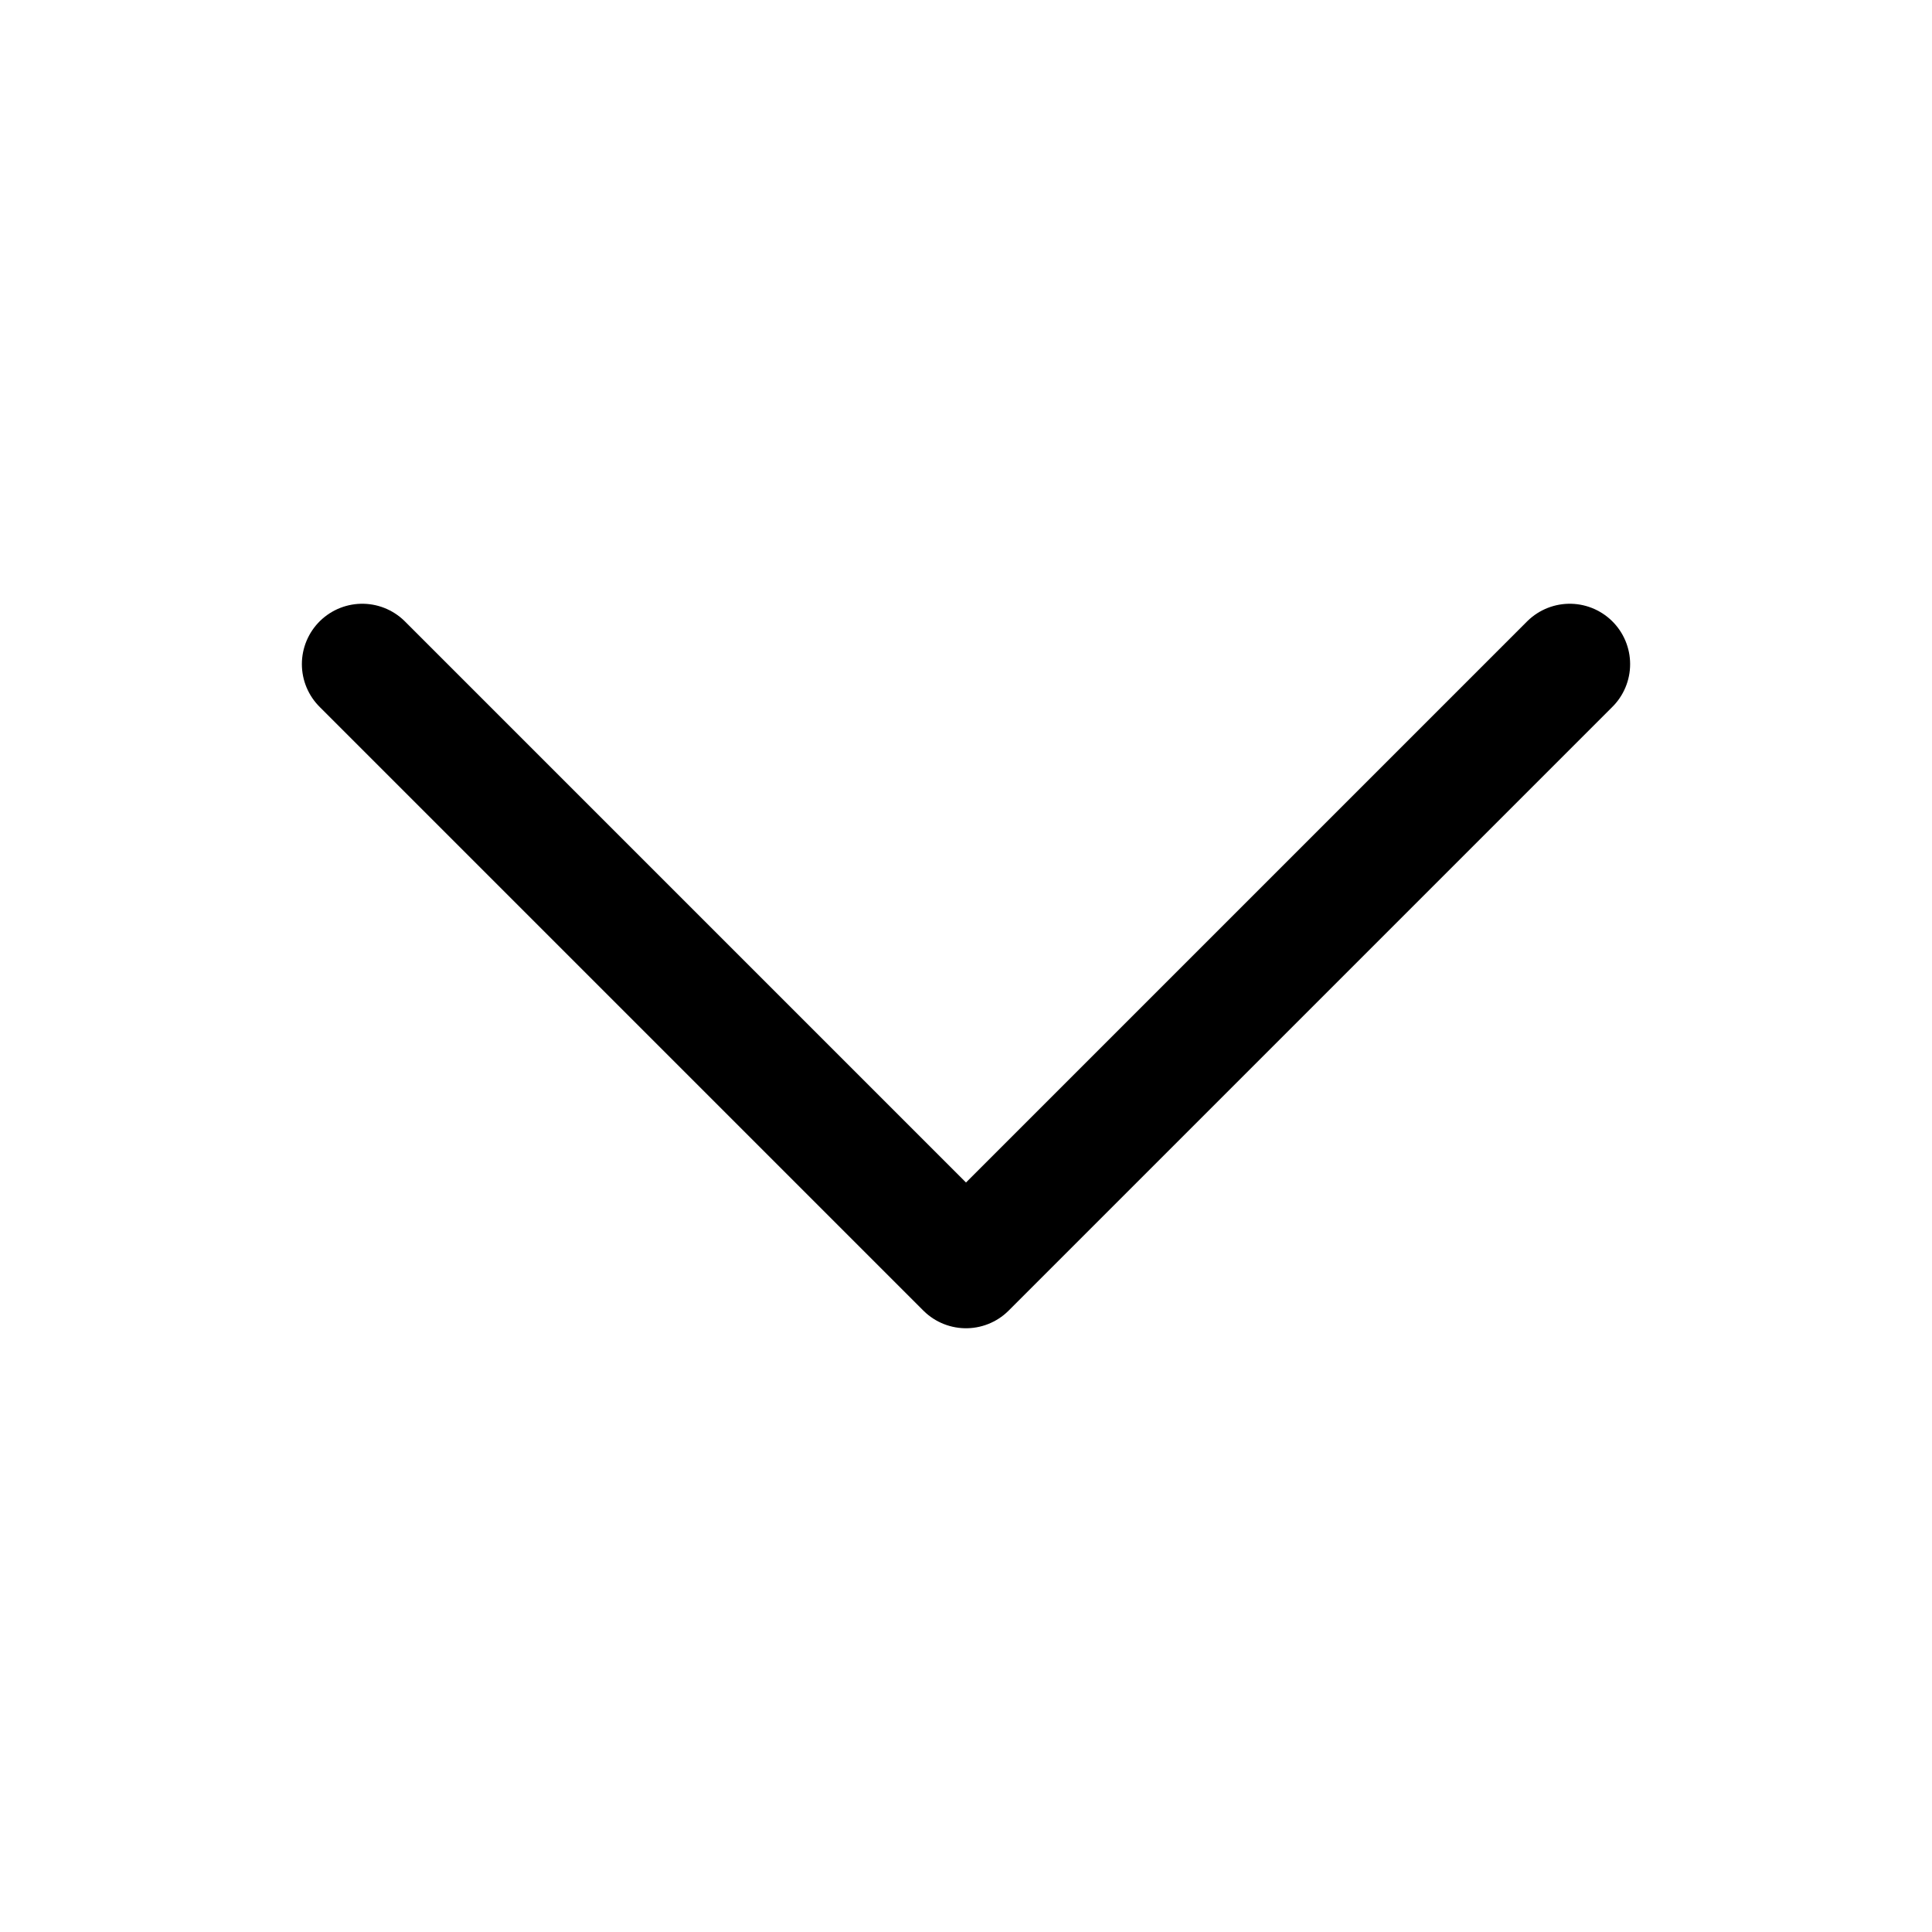
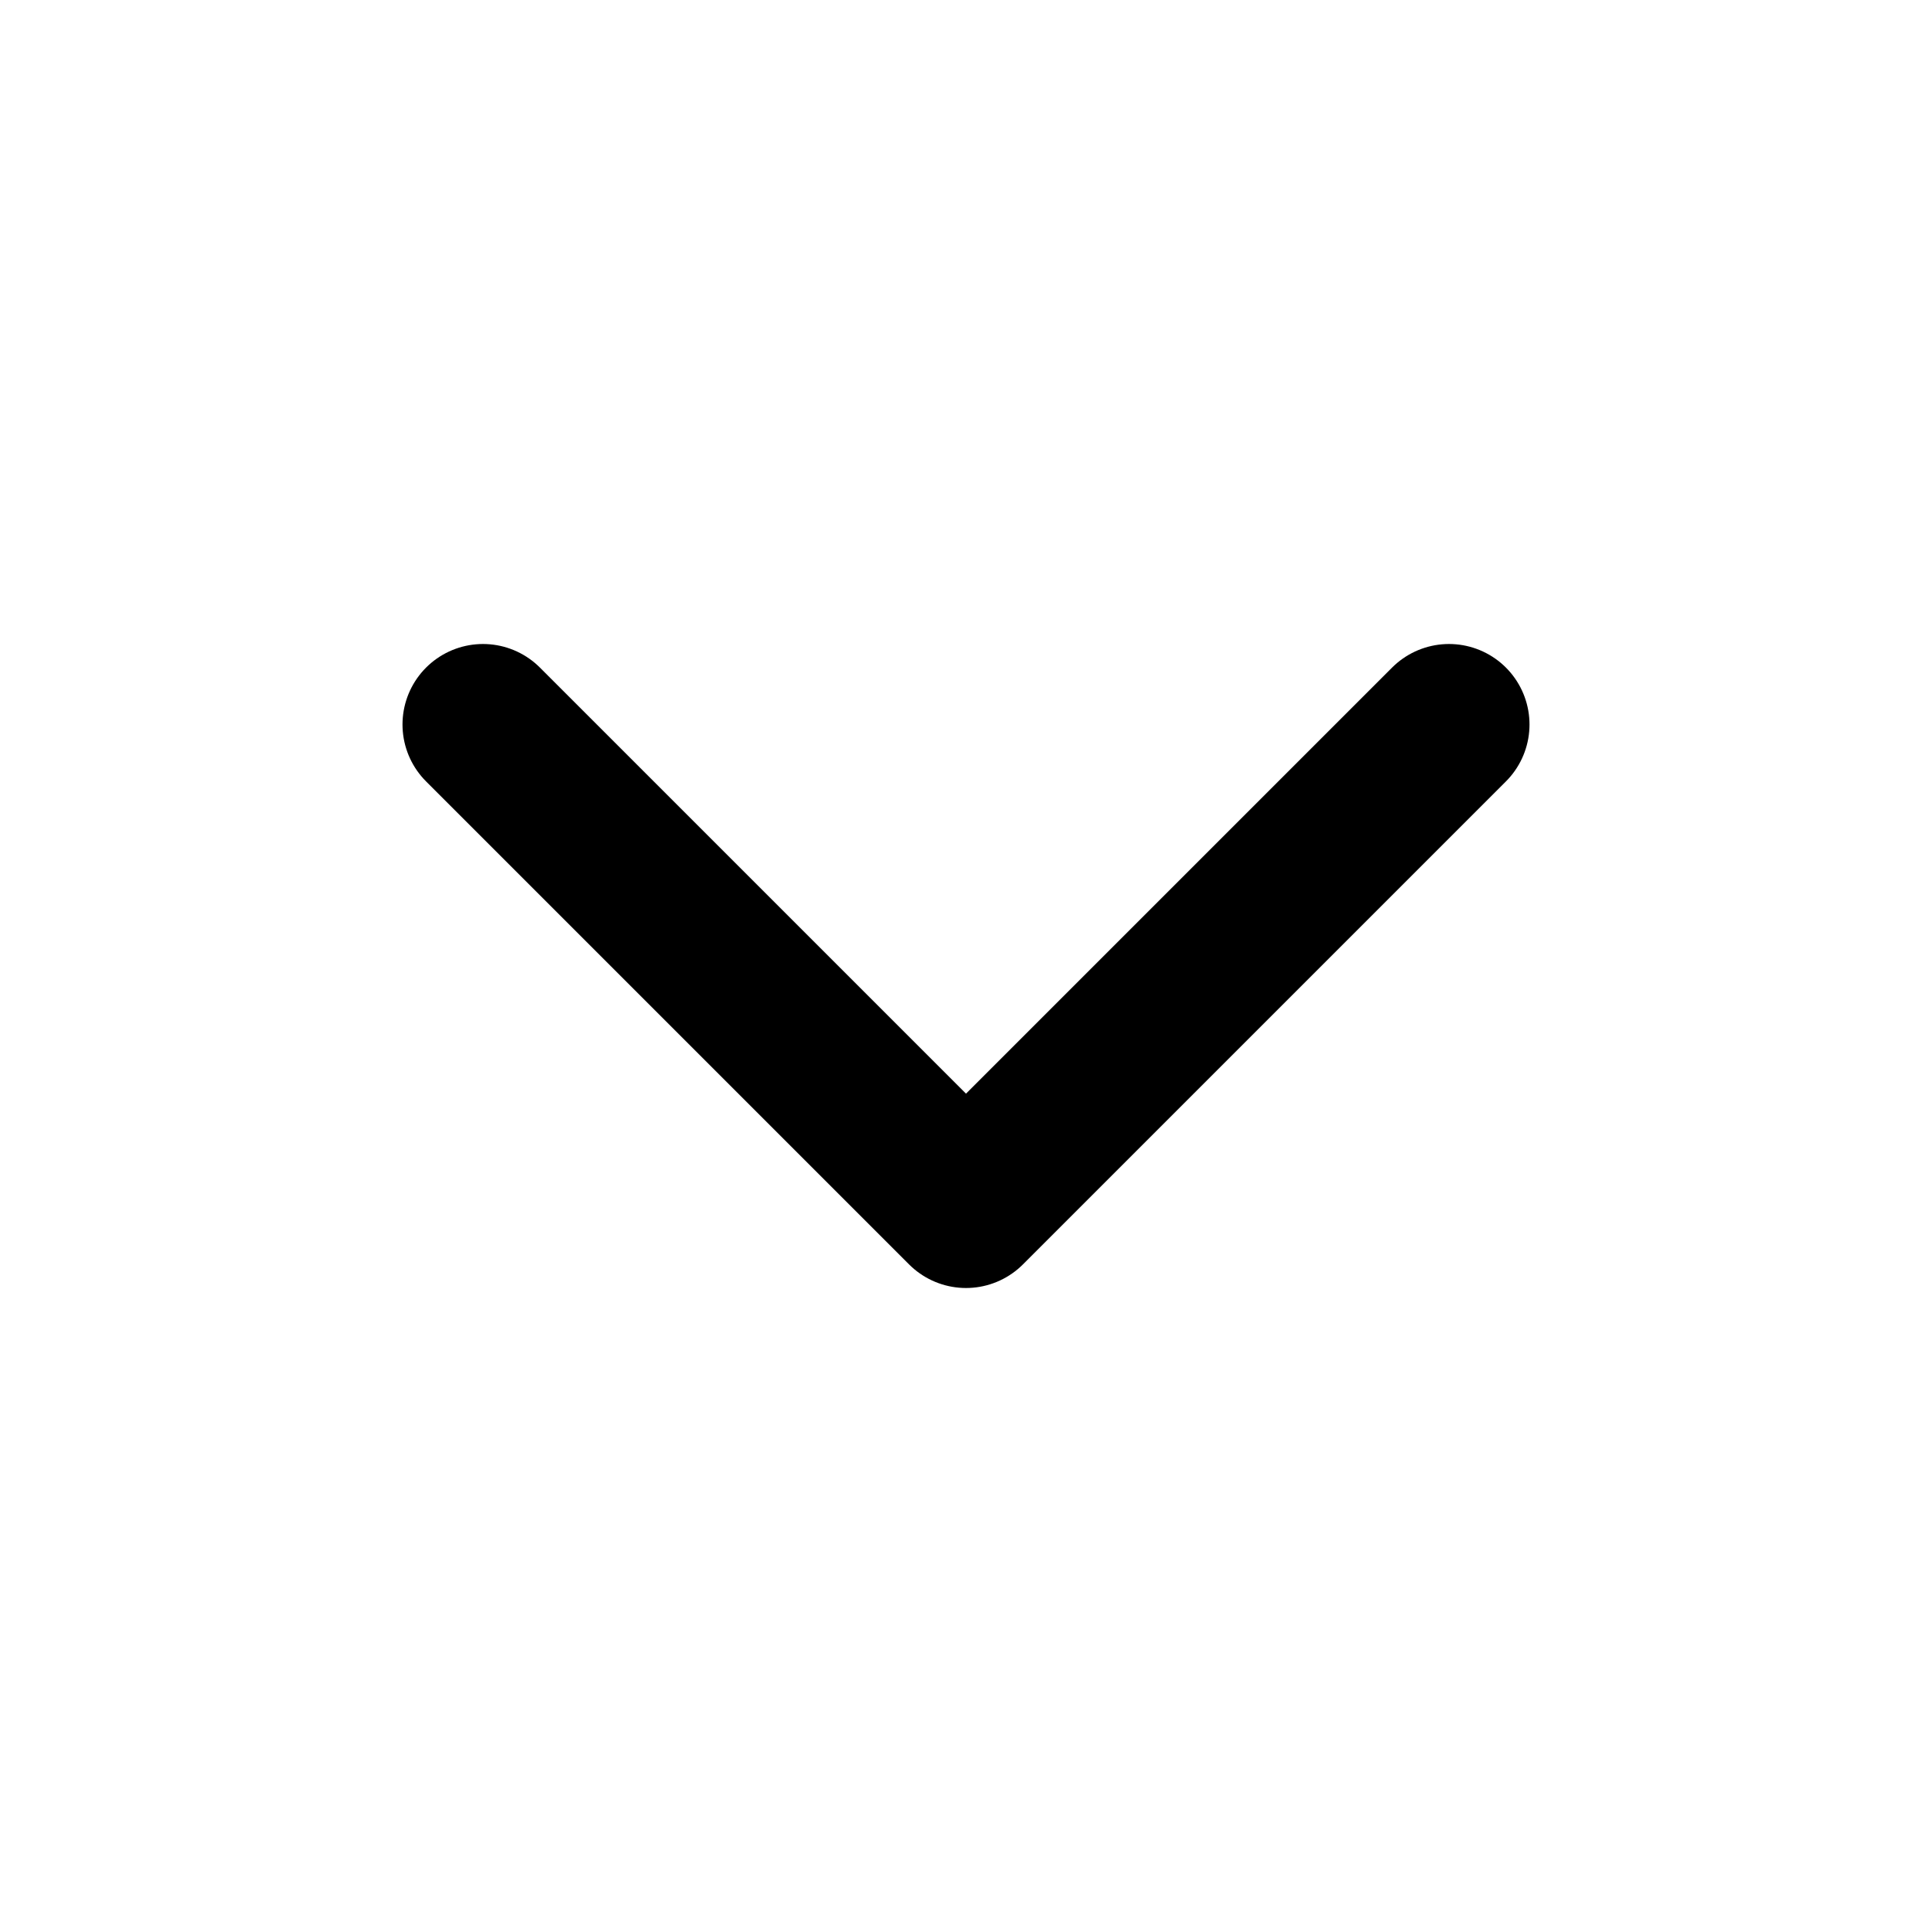
- <svg xmlns="http://www.w3.org/2000/svg" fill="none" viewBox="0 0 24 24" stroke-width="1.5" stroke="currentColor" aria-hidden="true" data-slot="icon">
-   <path stroke-linecap="round" stroke-linejoin="round" d="m19.5 8.25-7.5 7.5-7.5-7.5" />
+ <svg xmlns="http://www.w3.org/2000/svg" class="lucide lucide-chevron-down" width="24" height="24" viewBox="0 0 24 24" fill="none" stroke="currentColor" stroke-width="2" stroke-linecap="round" stroke-linejoin="round">
+   <path d="m6 9 6 6 6-6" />
</svg>
